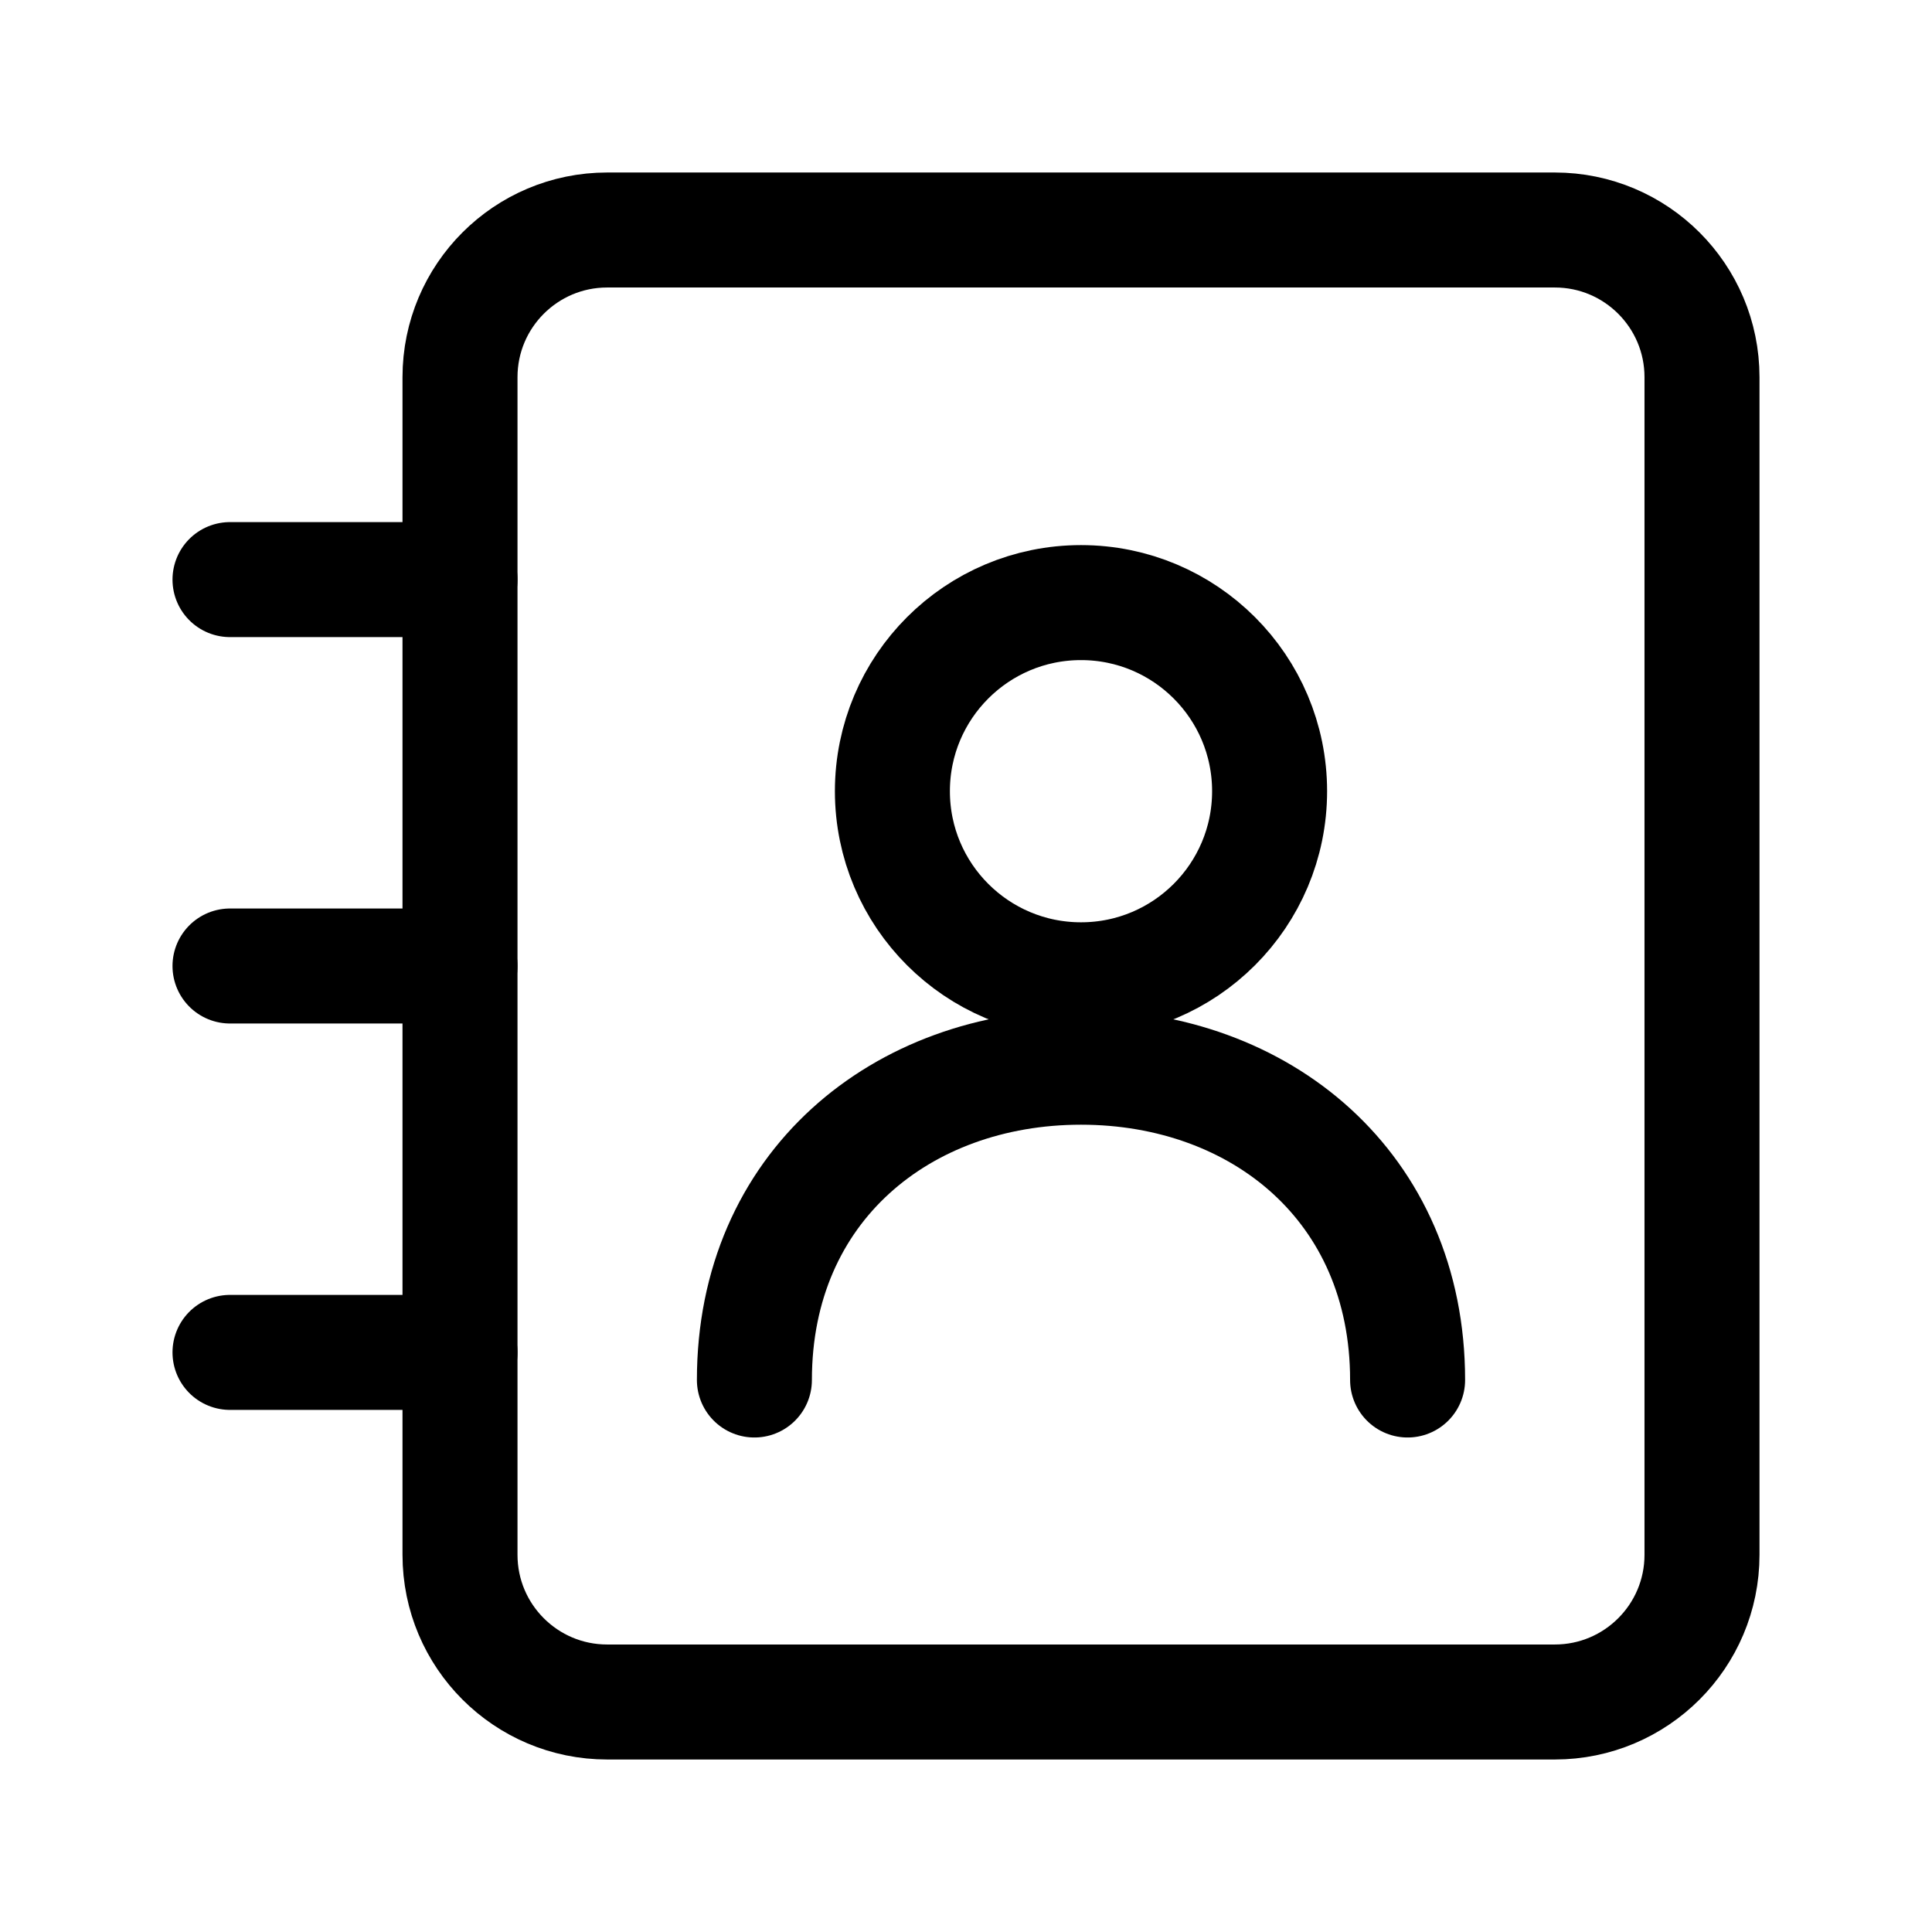
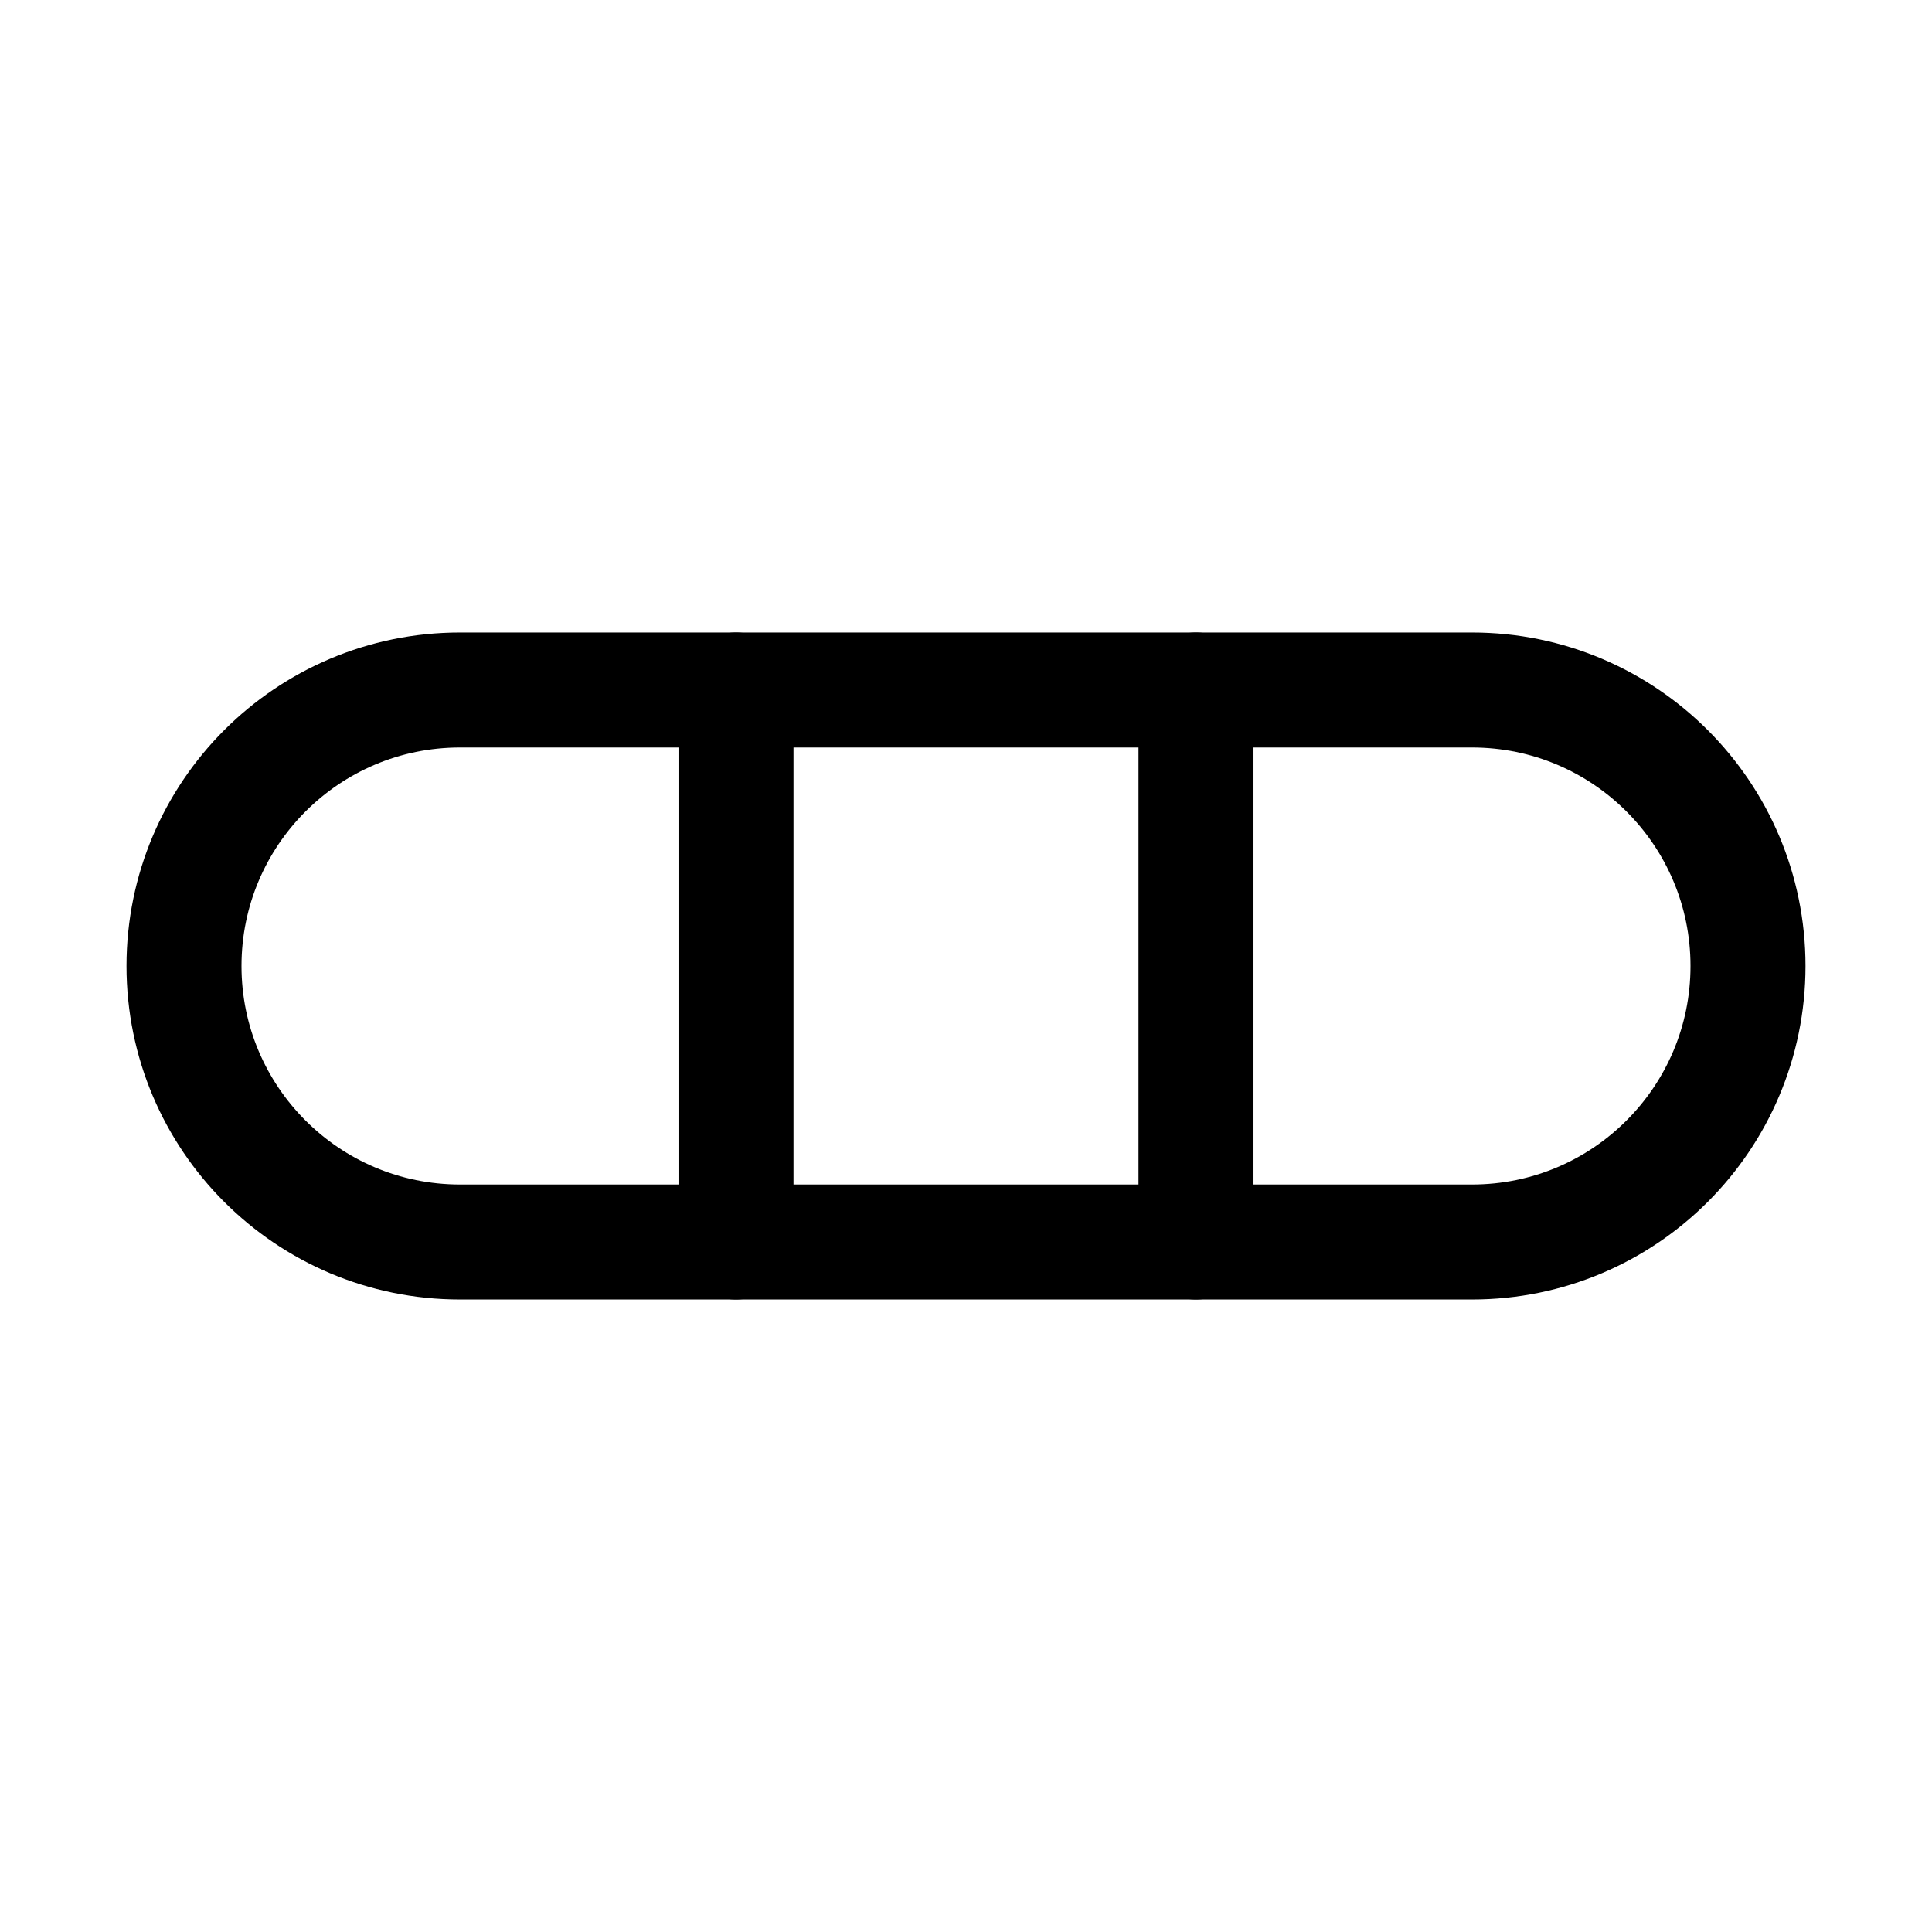
<svg xmlns="http://www.w3.org/2000/svg" width="21" height="21" version="1.1" viewBox="0 0 21 21">
  <g fill="none" stroke="#000" stroke-linecap="round" stroke-linejoin="round" stroke-width="1.25">
-     <rect x="5" y="2.5" width="13.5" height="16" rx="1.6" />
-     <path d="m2.5 6.3h2.5" />
-     <path d="m2.5 10.5h2.5" />
-     <path d="m2.5 14.7h2.5" />
-     <circle cx="11.75" cy="8.6" r="2.05" />
-     <path d="m8.2 15c0-2.1 1.6-3.4 3.55-3.4s3.55 1.3 3.55 3.4" />
+     <rect x="2" y="7.5" width="17" height="6" rx="3" />
+     <path d="m8 7.5v6" />
+     <path d="m13 7.5v6" />
  </g>
</svg>
